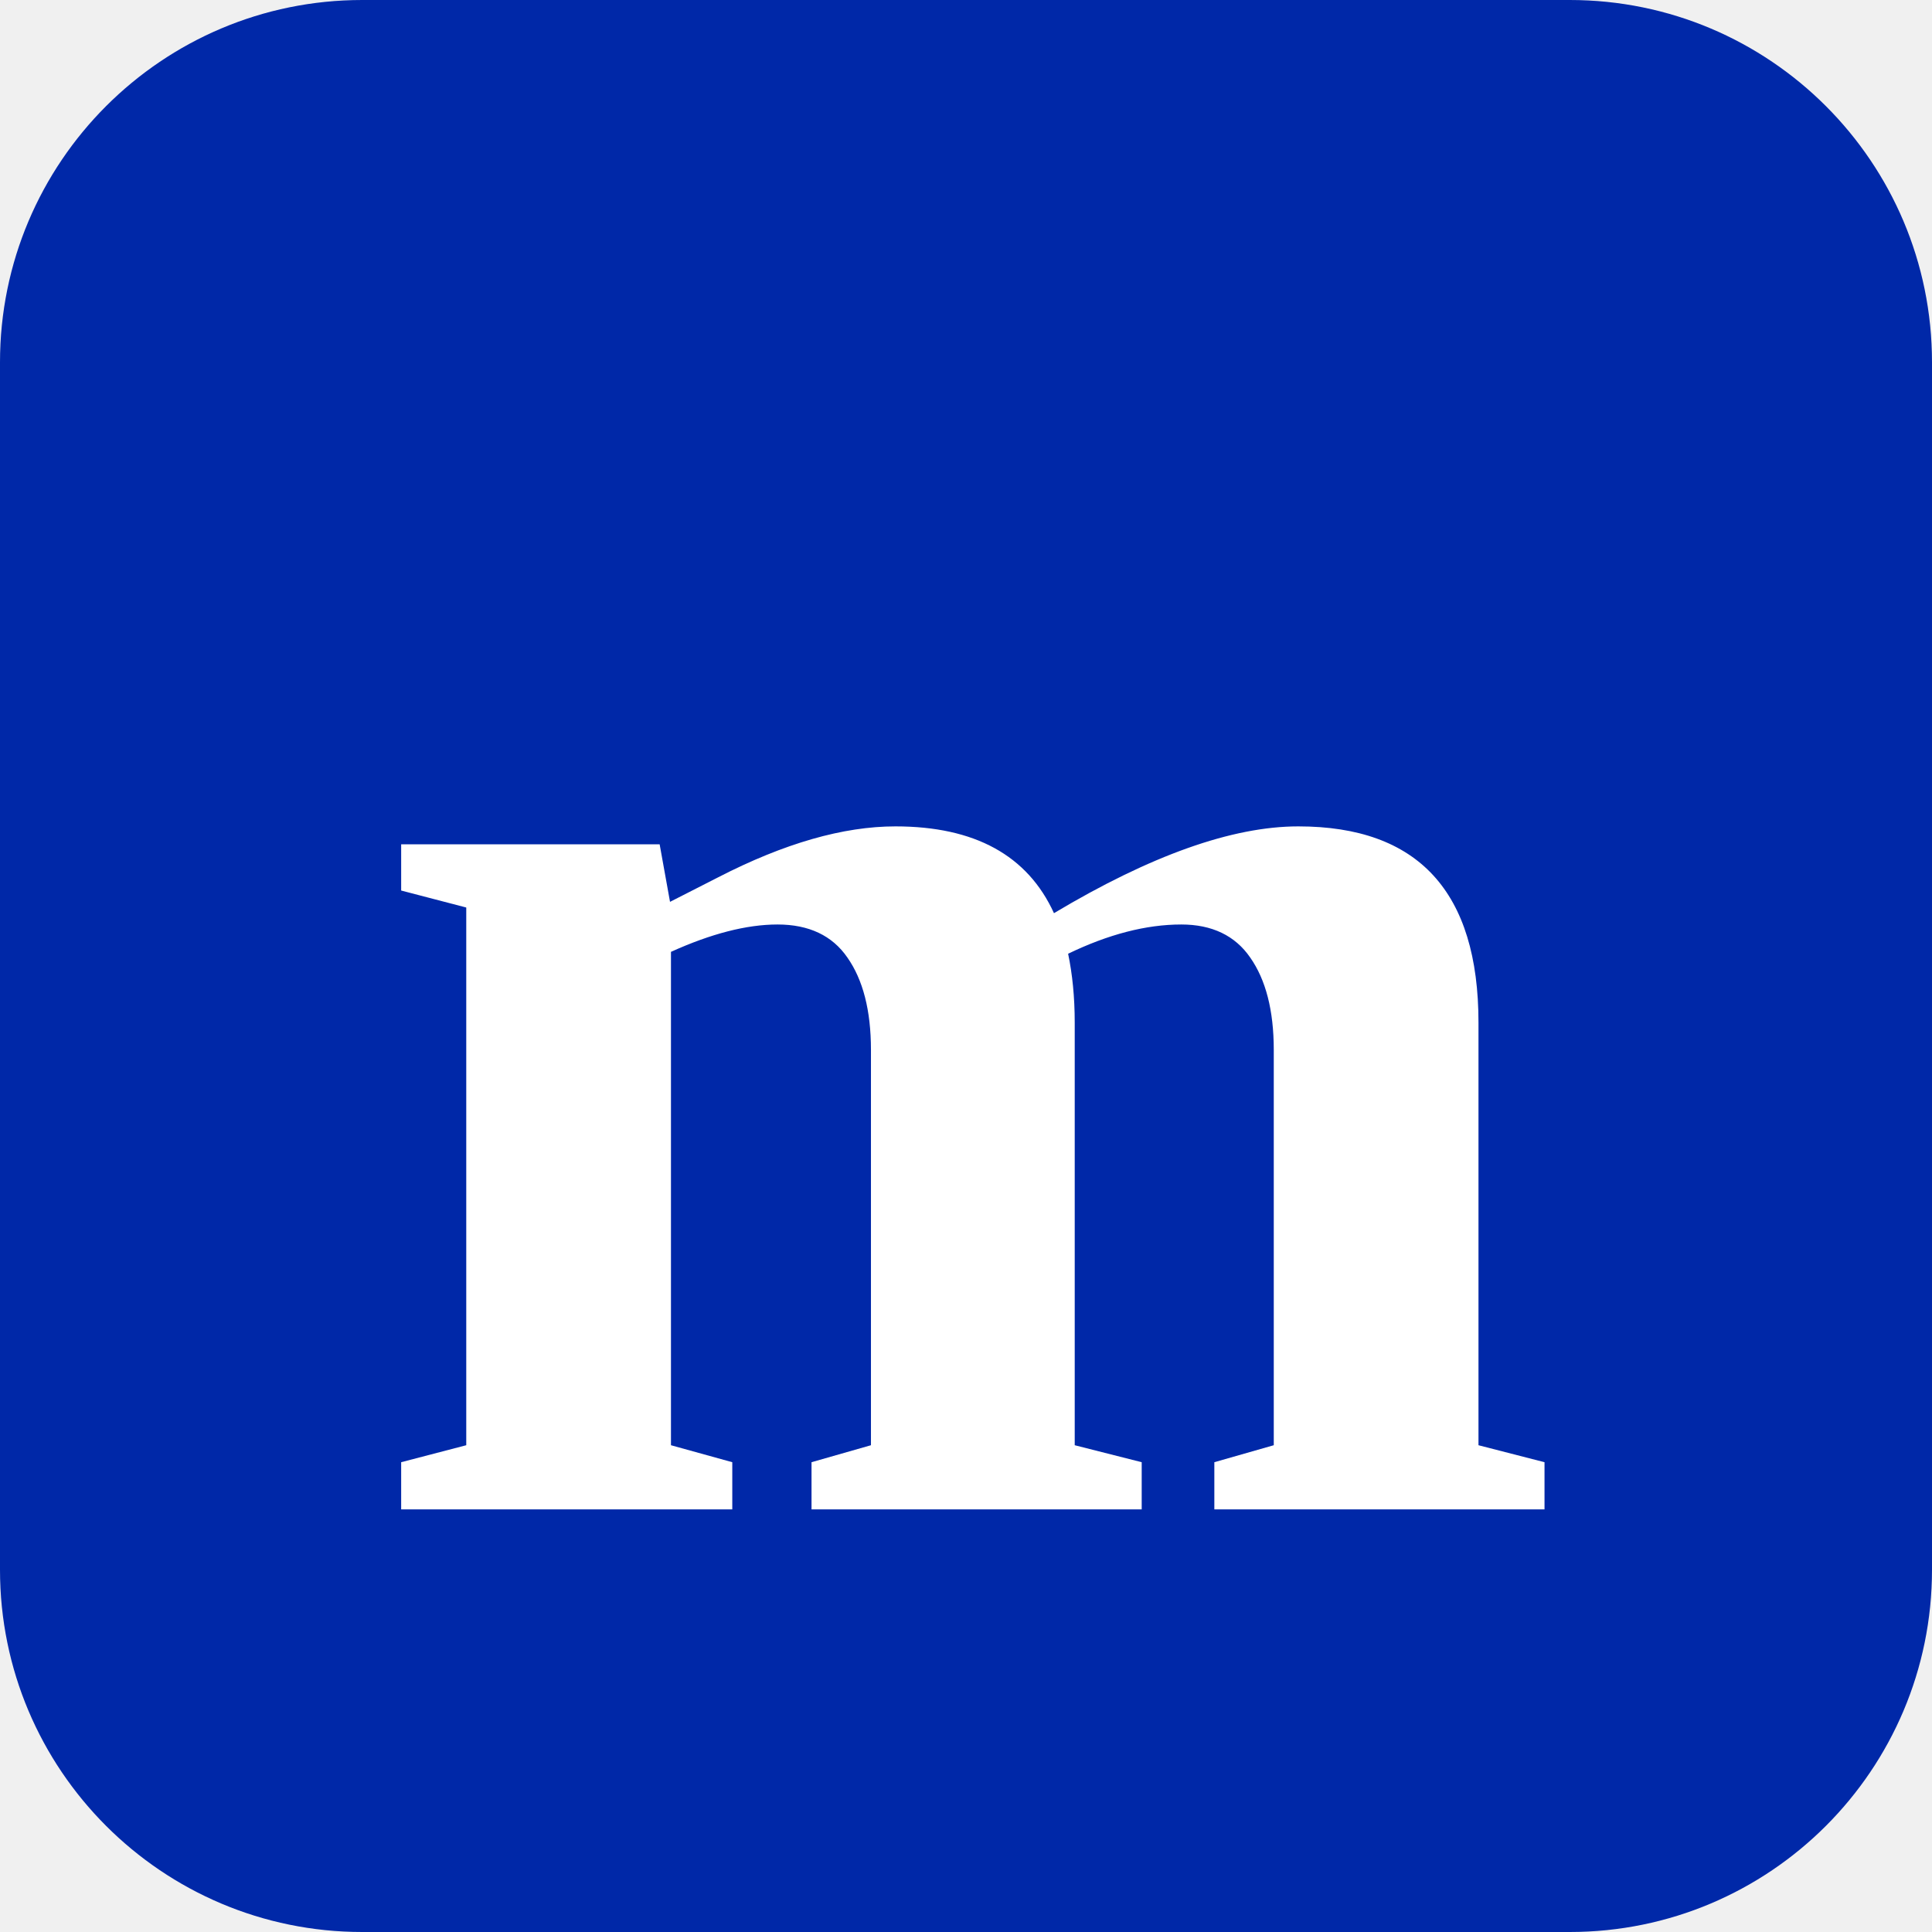
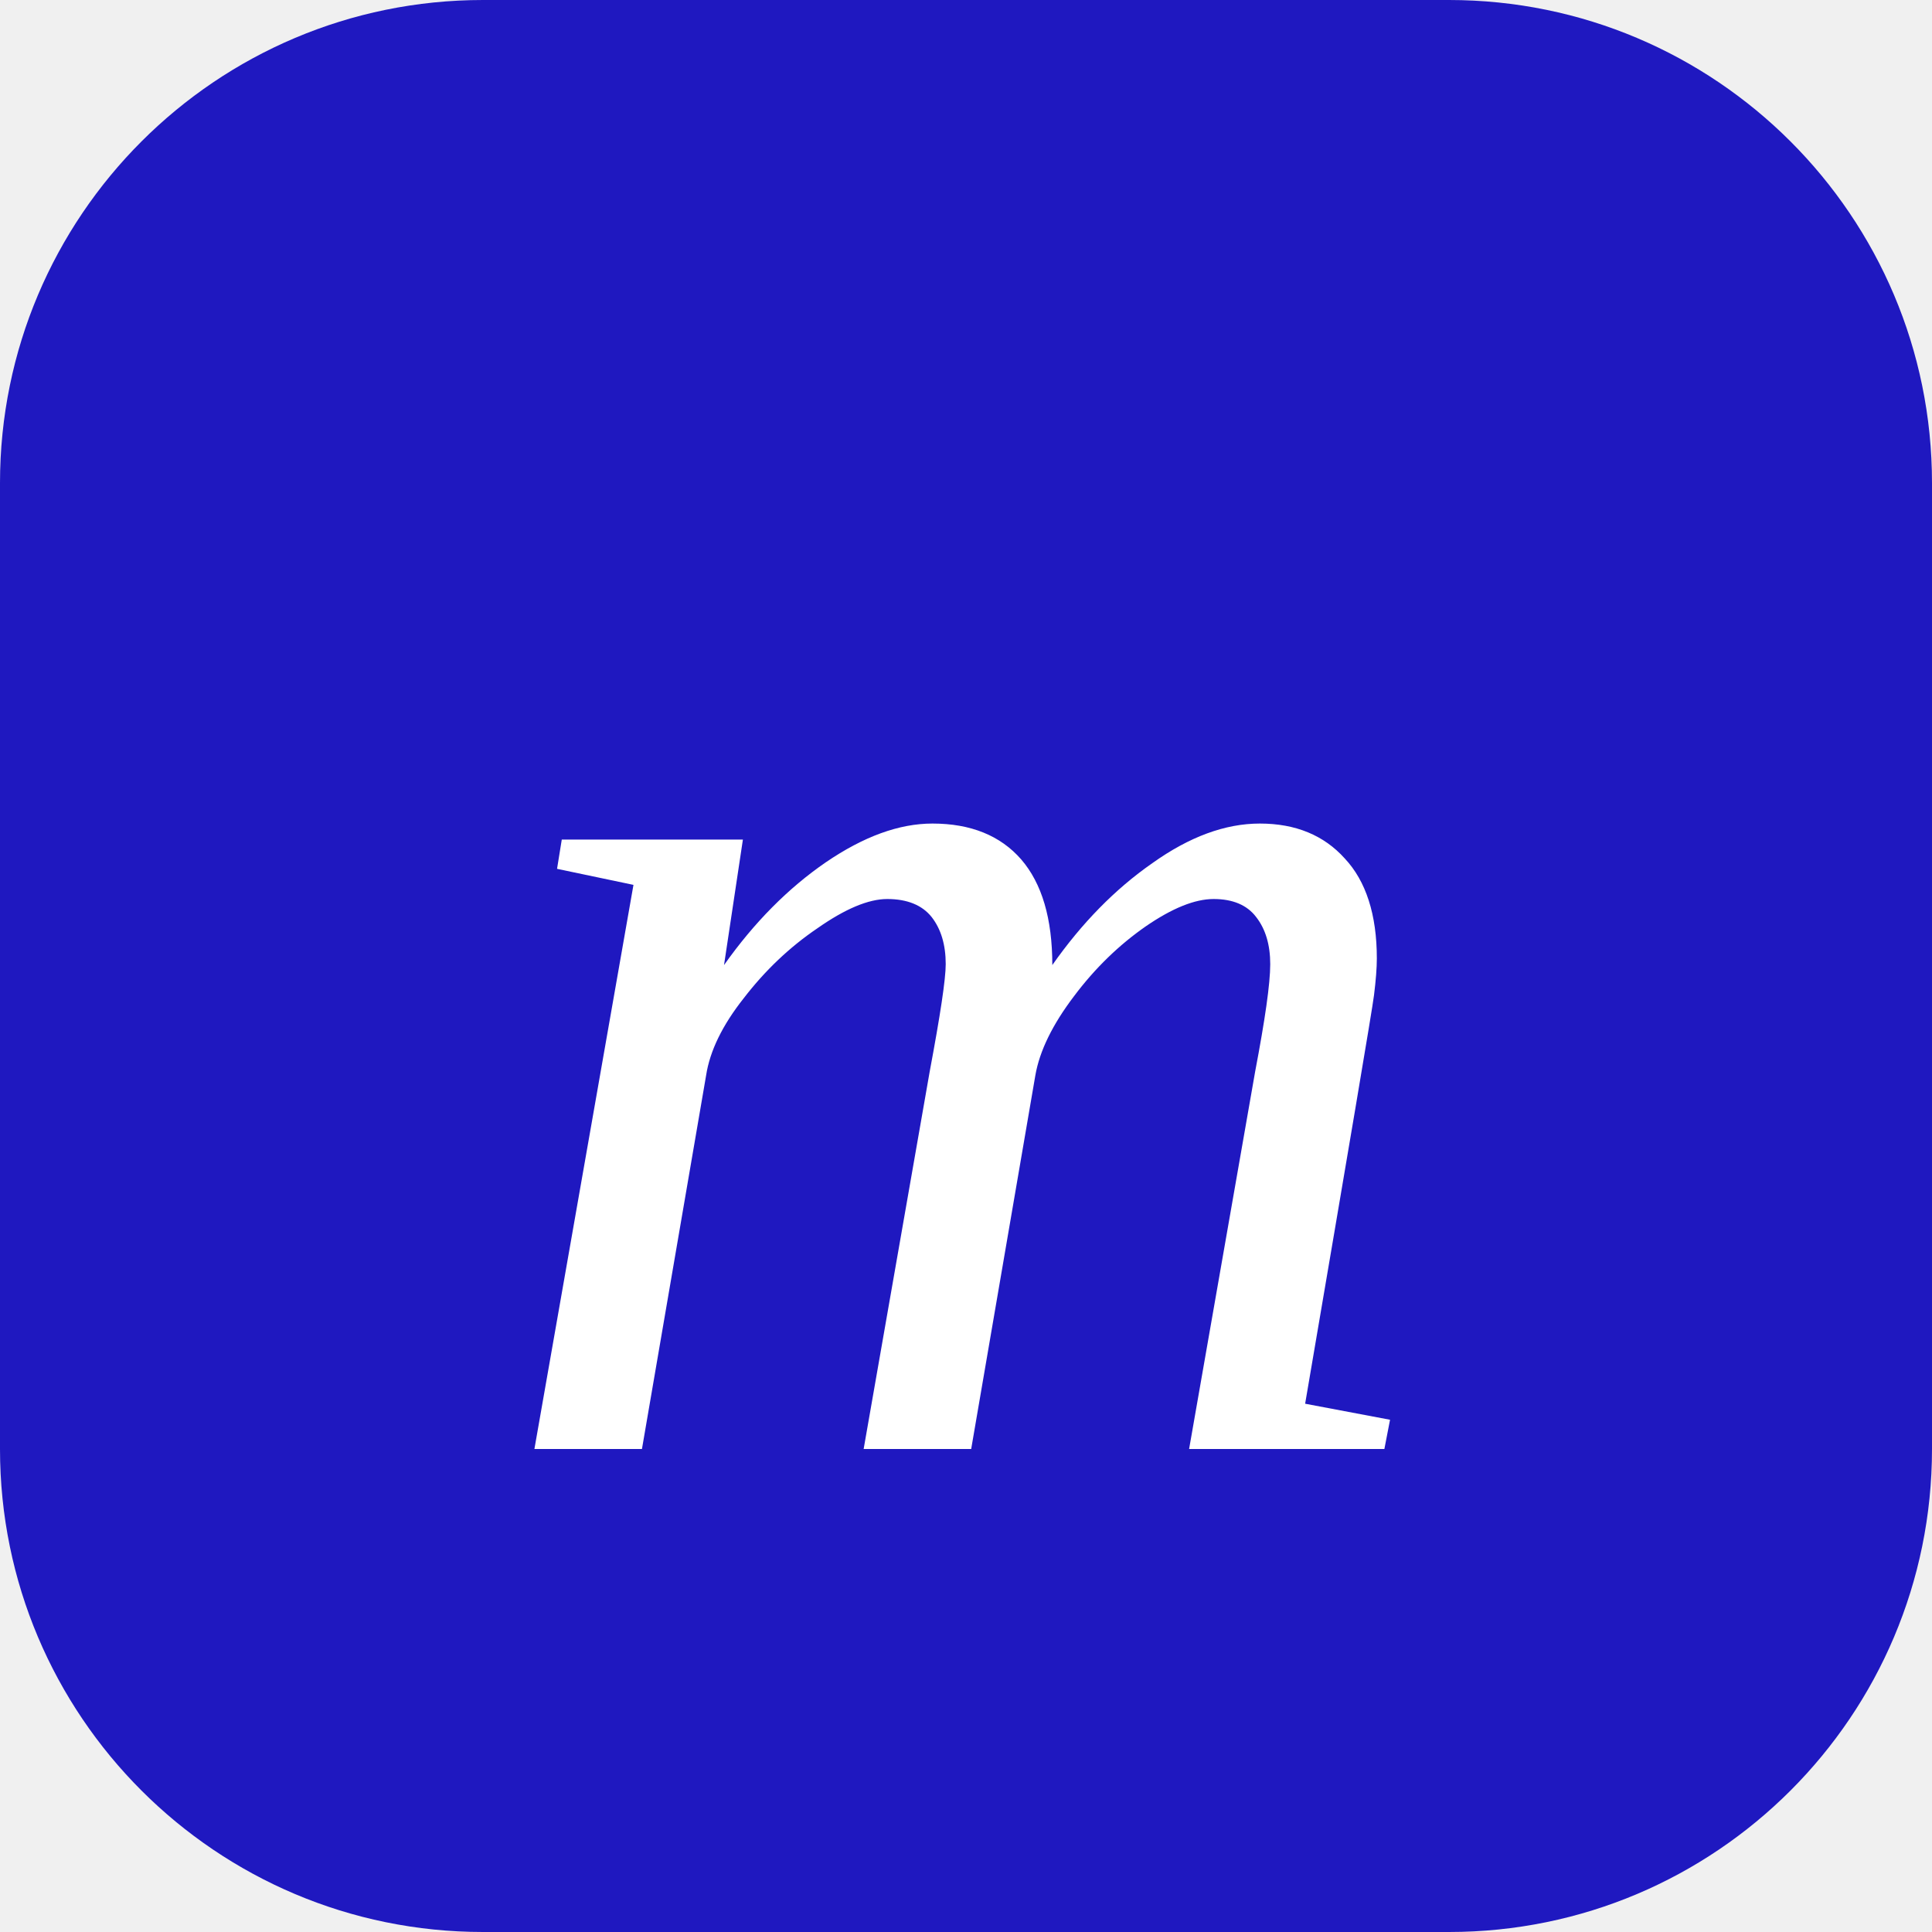
<svg xmlns="http://www.w3.org/2000/svg" viewBox="0 0 32 32">
-   <rect width="32" height="32" rx="6" fill="#0028A8" />
-   <text x="16" y="25" font-family="Georgia, 'Times New Roman', serif" font-size="24" font-weight="700" fill="white" text-anchor="middle">m</text>
+   <rect width="32" height="32" rx="8" fill="#1F18C0" />
+   <text x="16" y="24" font-family="Georgia, 'Times New Roman', serif" font-size="22" font-style="italic" font-weight="400" fill="white" text-anchor="middle">m</text>
</svg>
